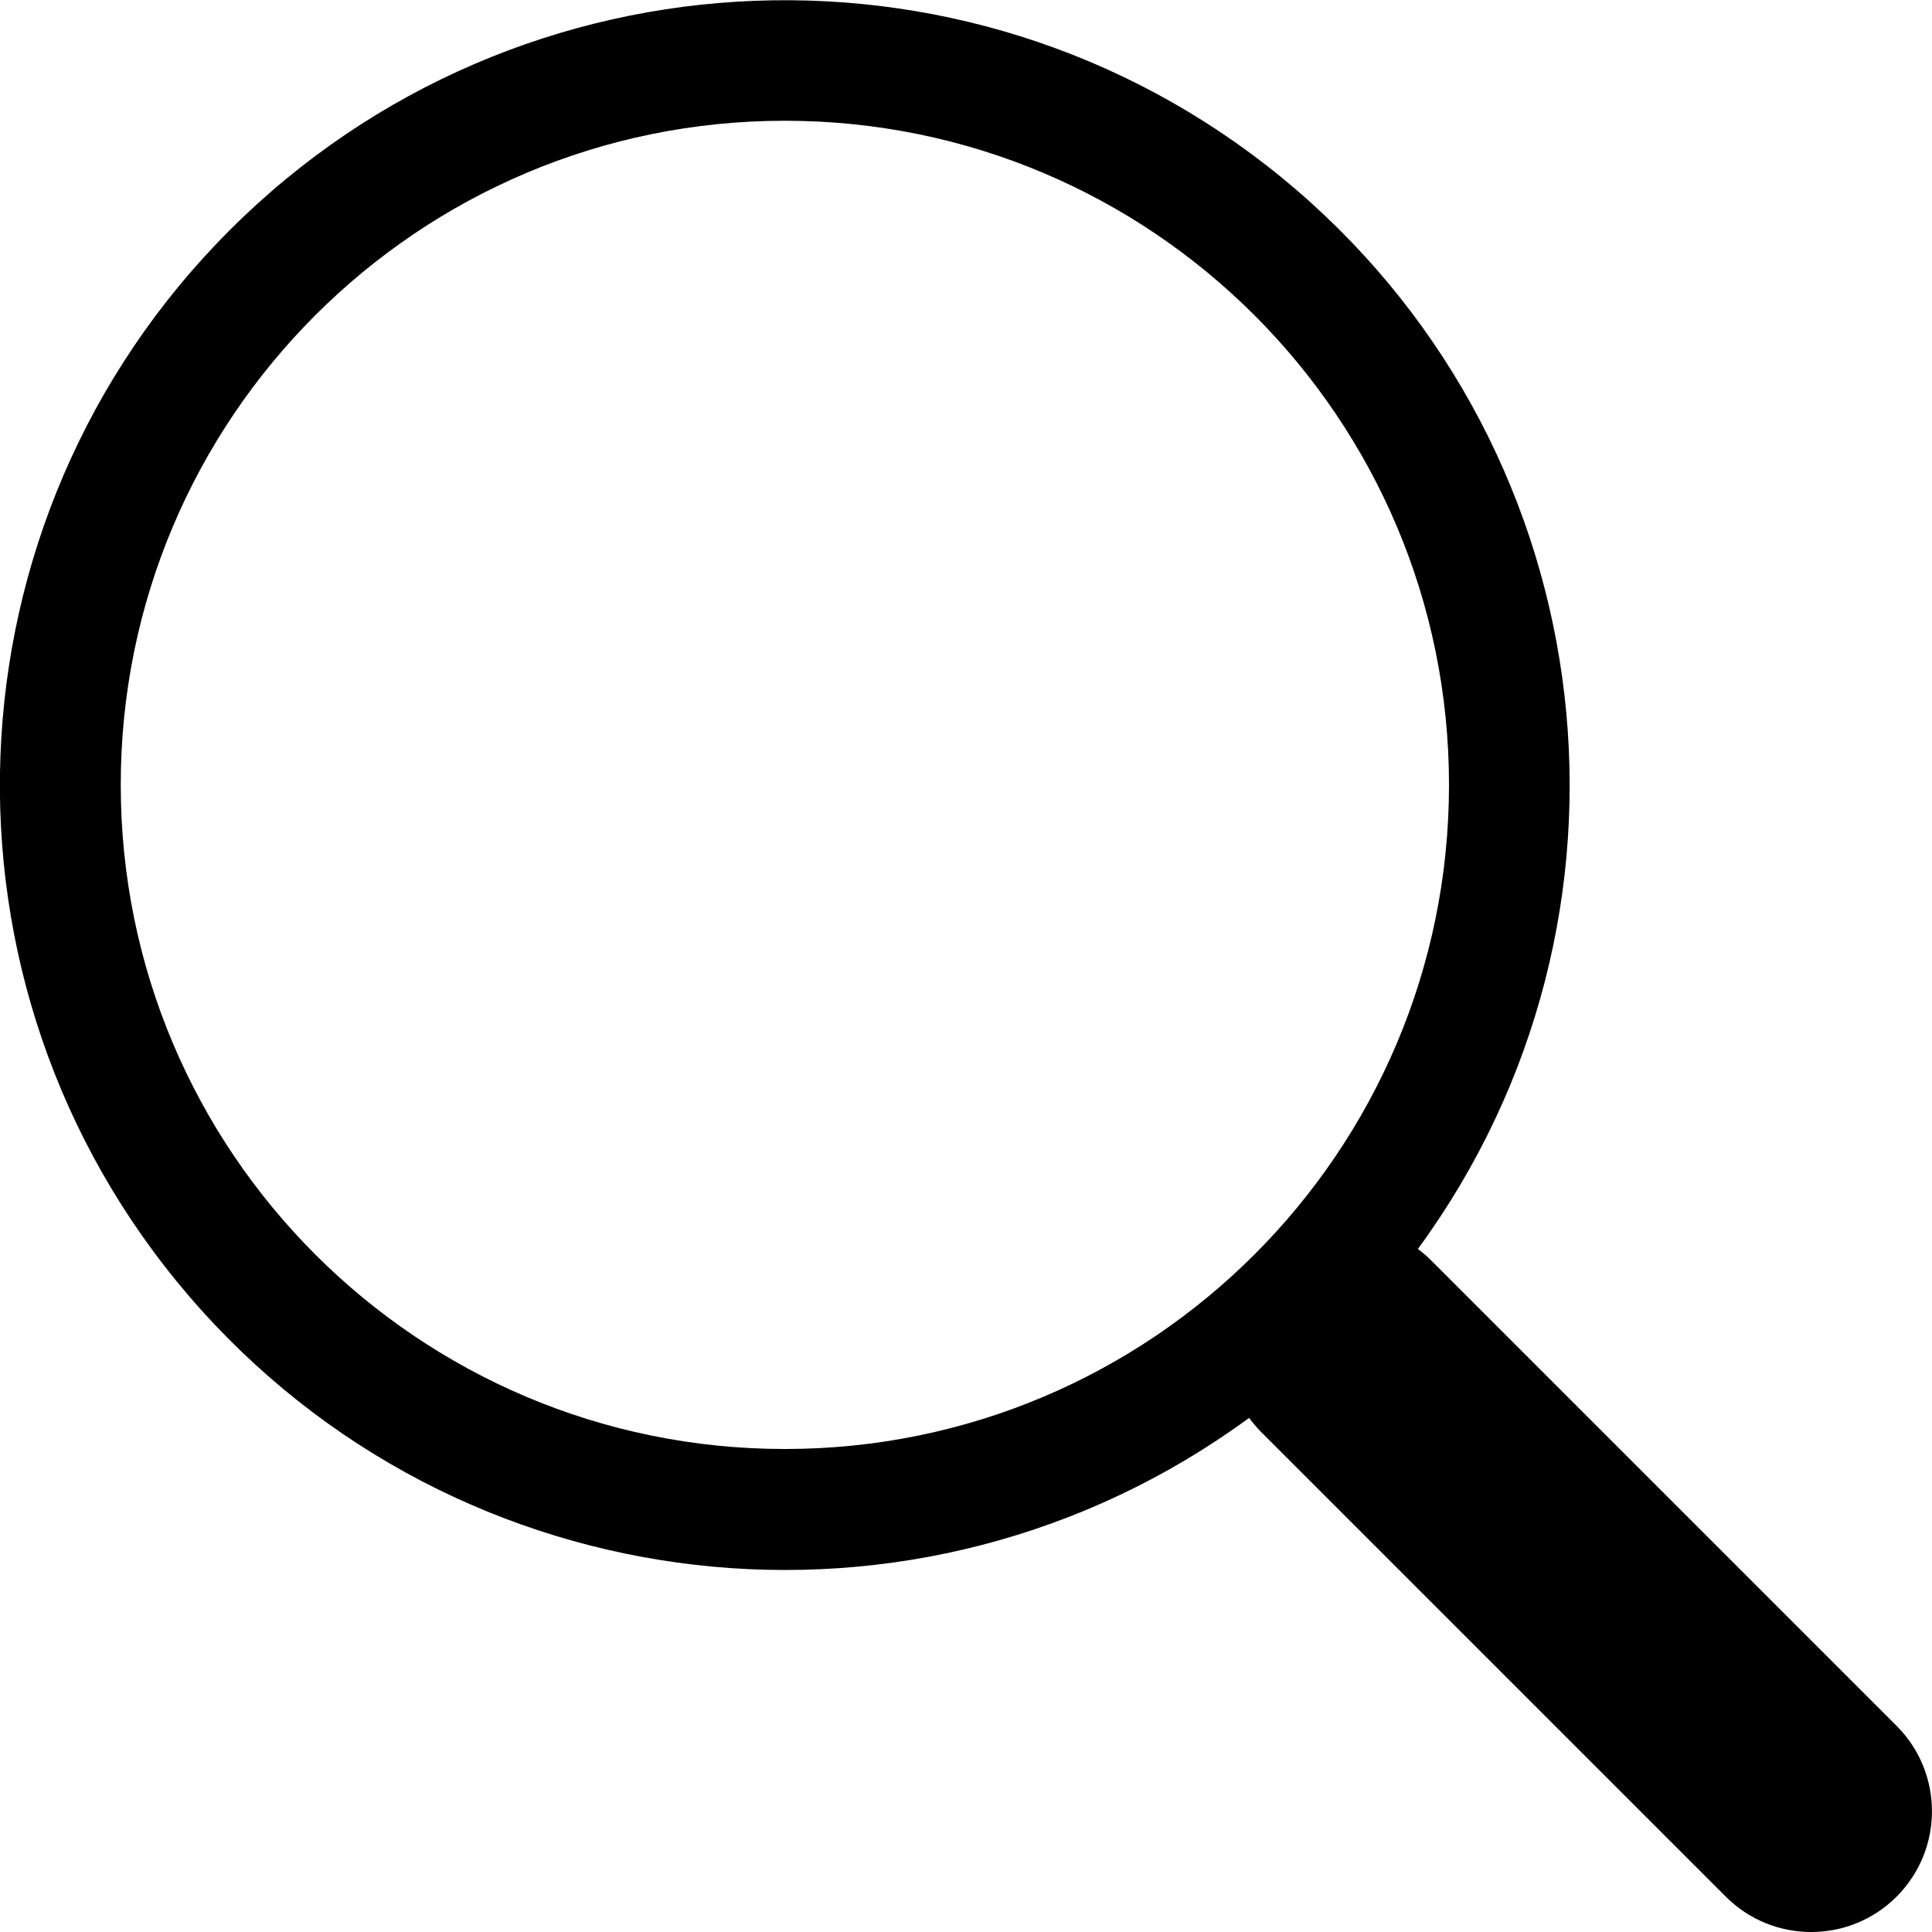
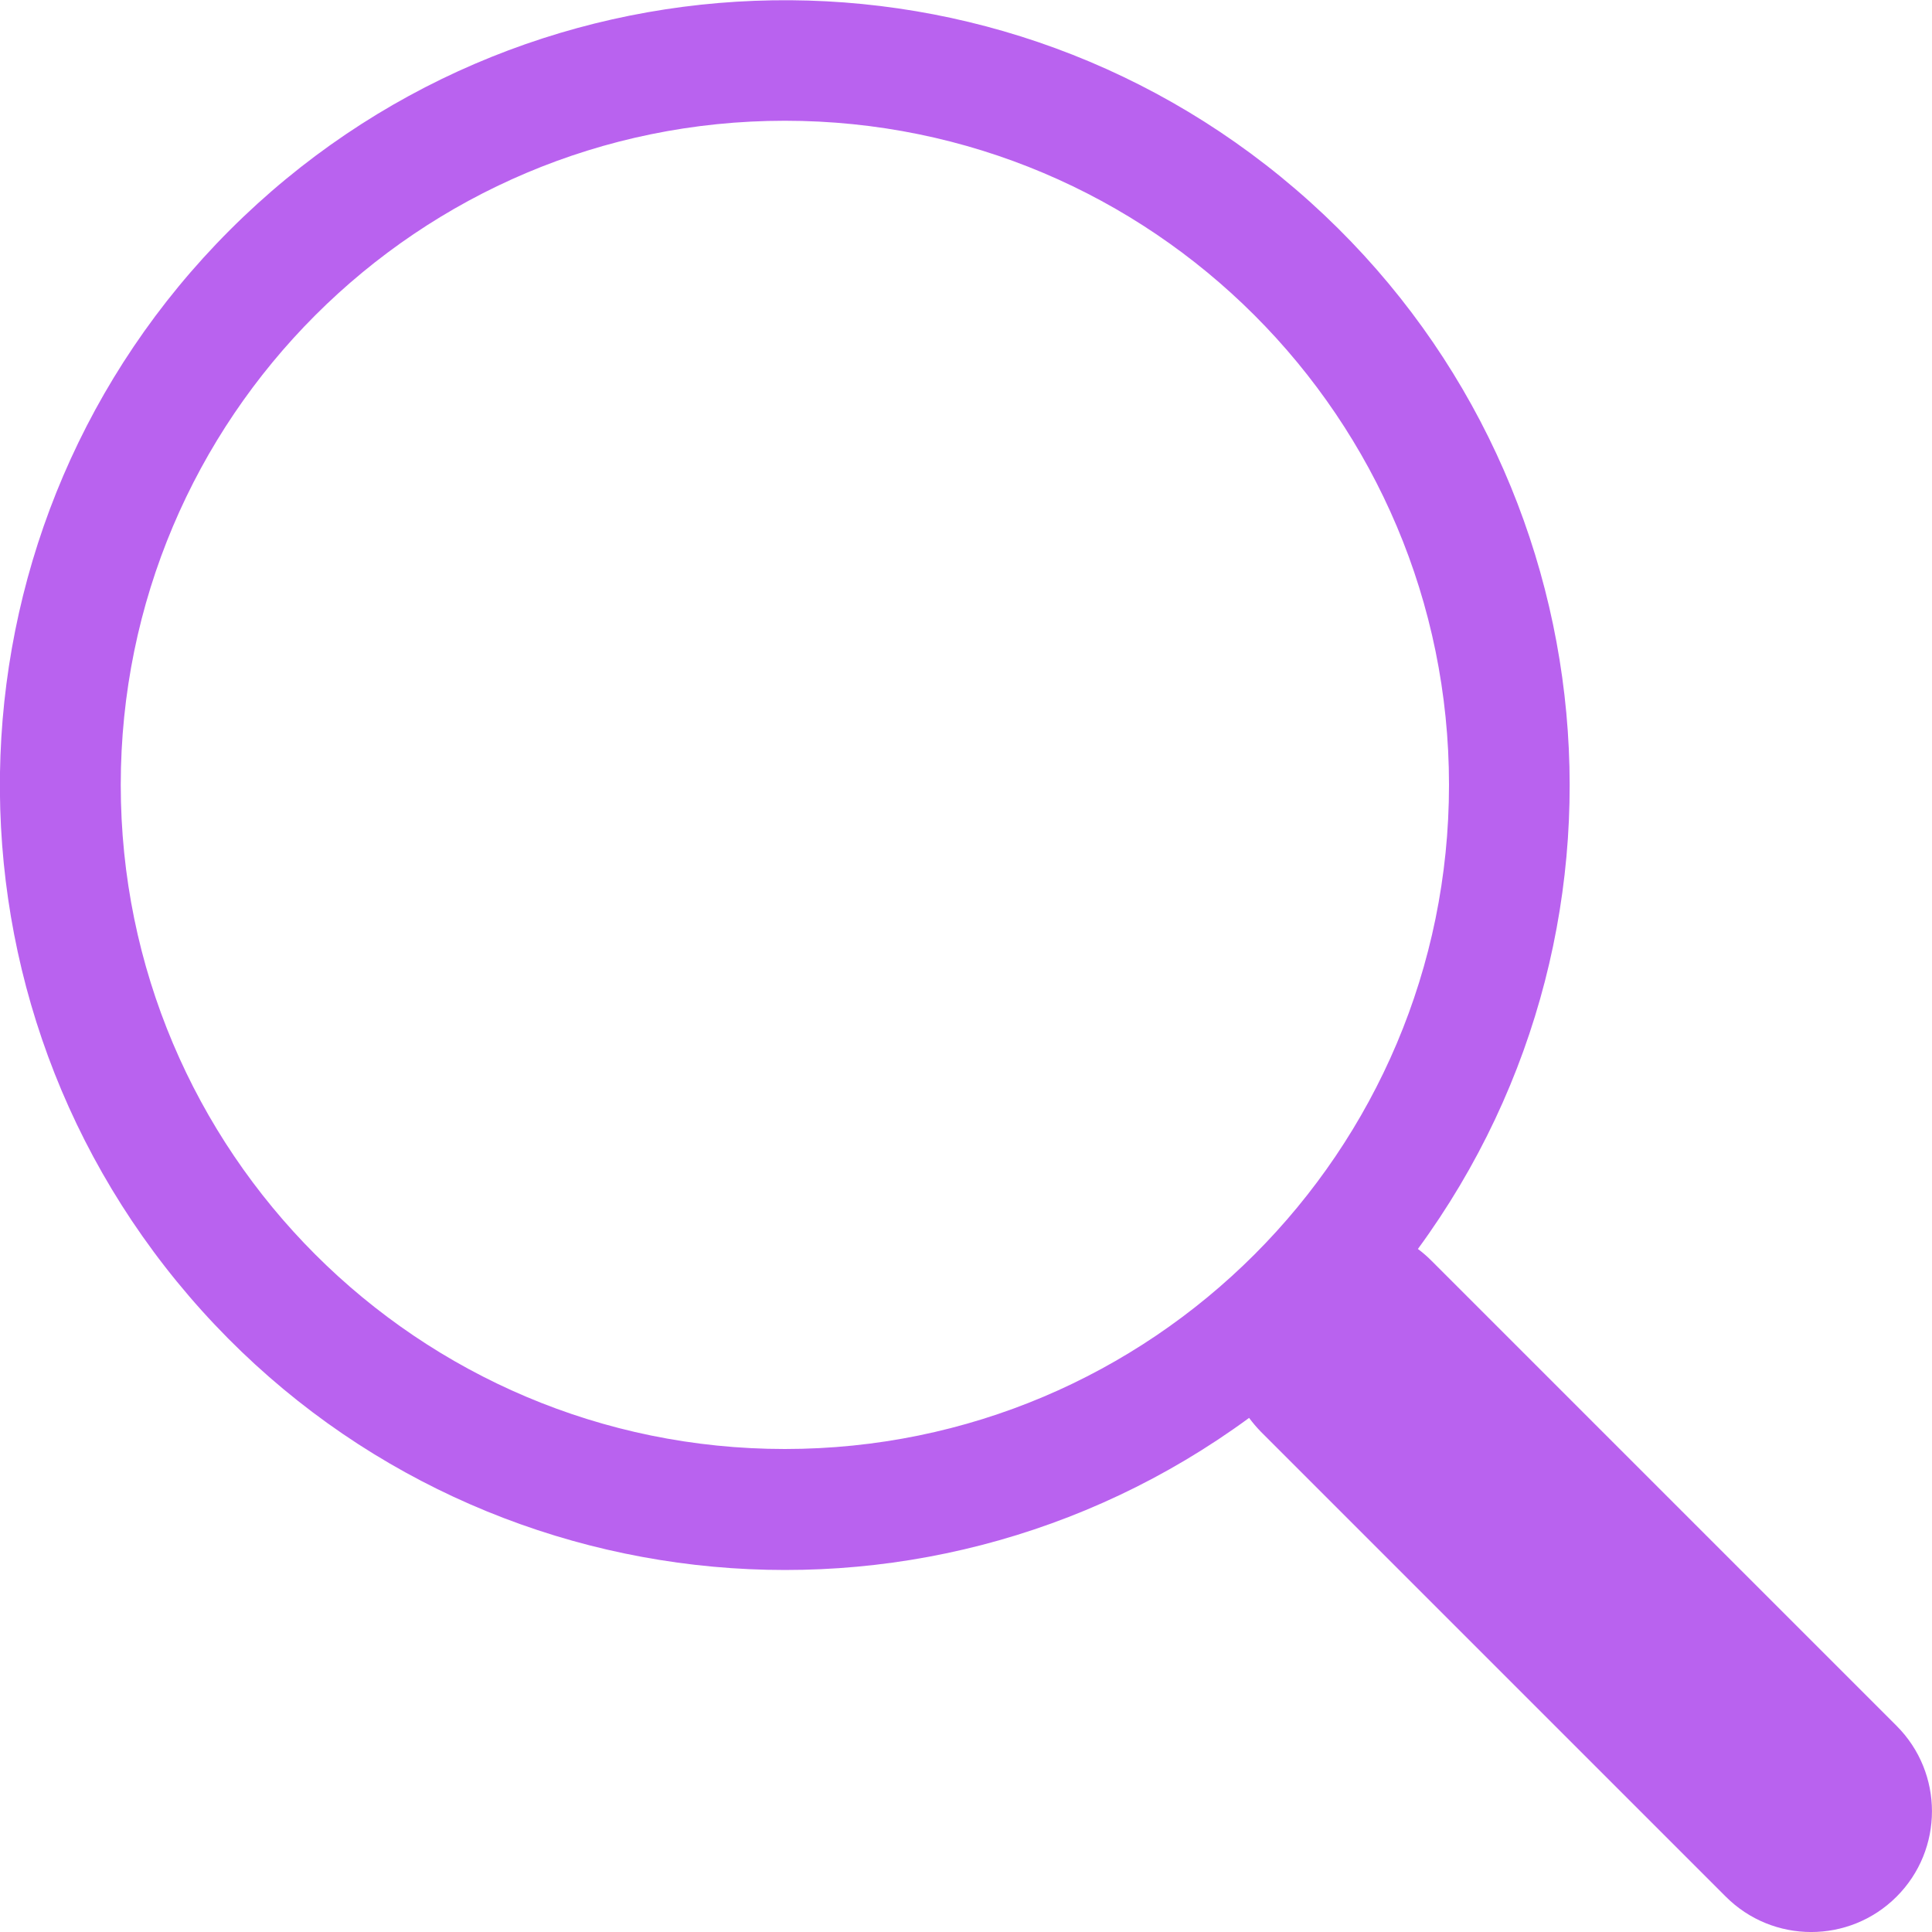
- <svg xmlns="http://www.w3.org/2000/svg" width="35" height="35" fill="currentColor" class="bi bi-search" viewBox="0 0 16 16">
+ <svg xmlns="http://www.w3.org/2000/svg" width="35" height="35" fill="#b962ef" class="bi bi-search" viewBox="0 0 16 16">
  <path d="M11.742 10.344a6.5 6.5 0 1 0-1.397 1.398h-.001c.03.04.062.078.098.115l3.85 3.85a1 1 0 0 0 1.415-1.414l-3.85-3.85a1.007 1.007 0 0 0-.115-.1zM12 6.5a5.5 5.5 0 1 1-11 0 5.5 5.5 0 0 1 11 0z" />
</svg>
